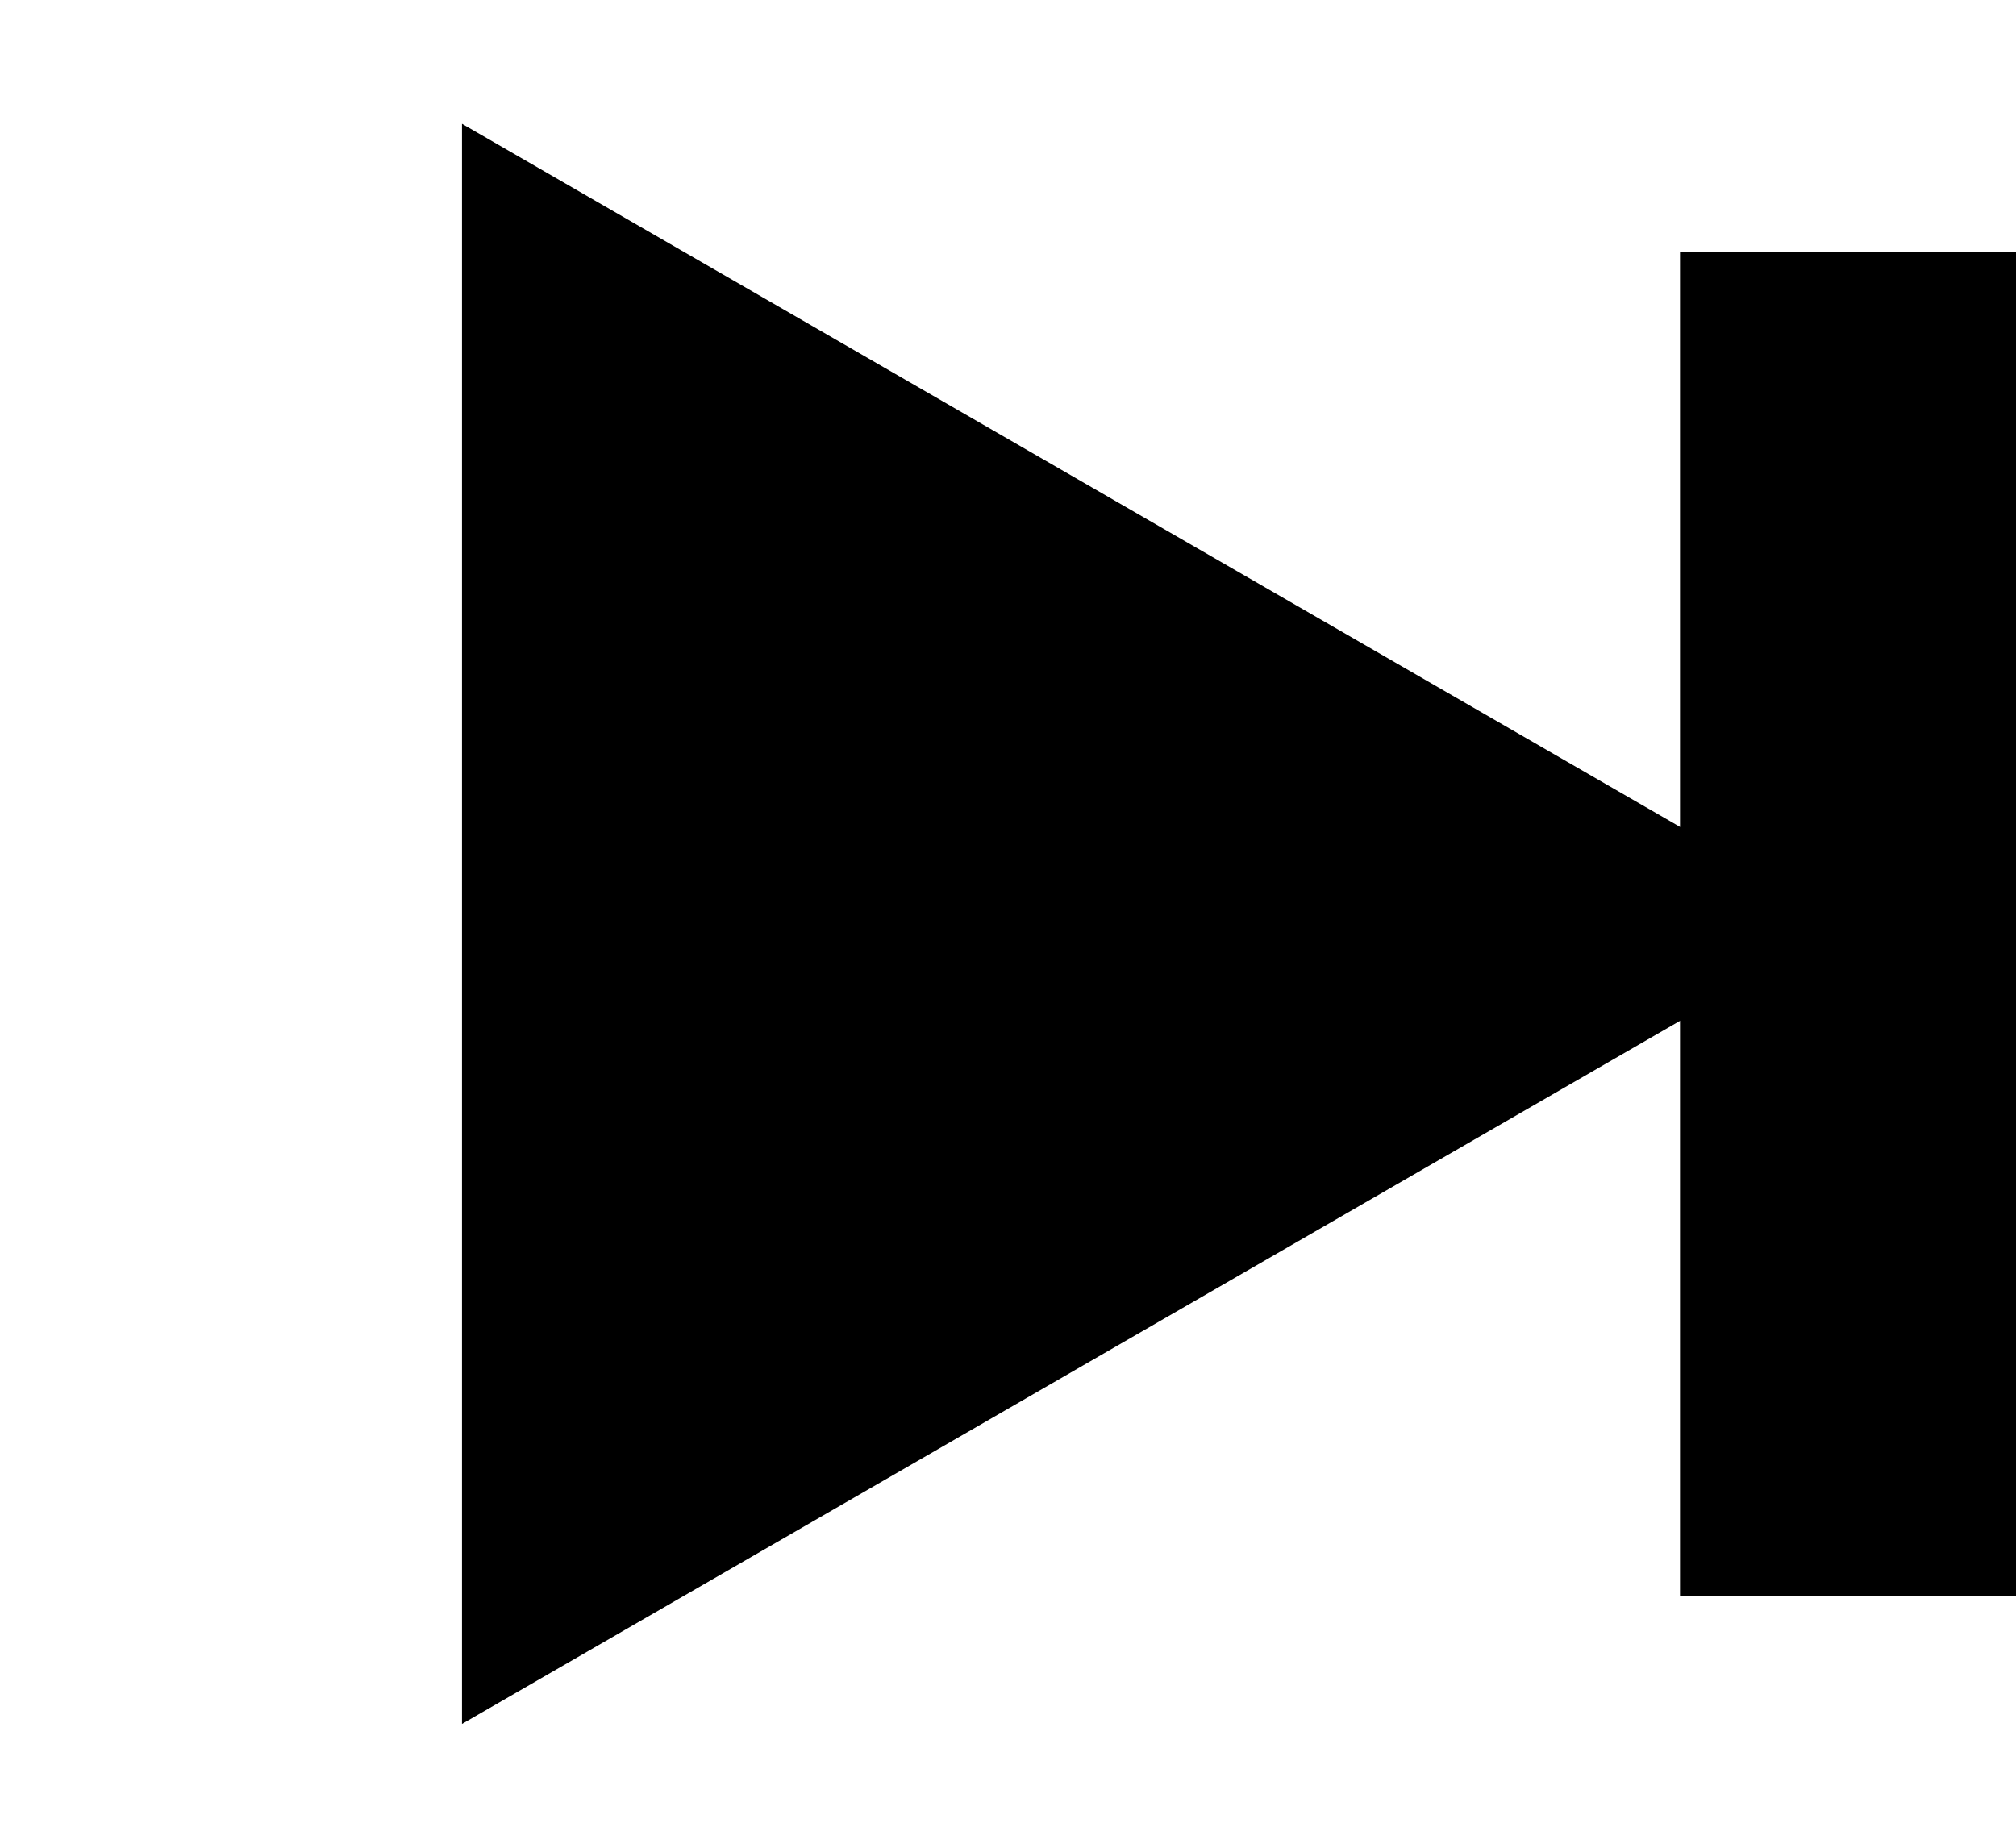
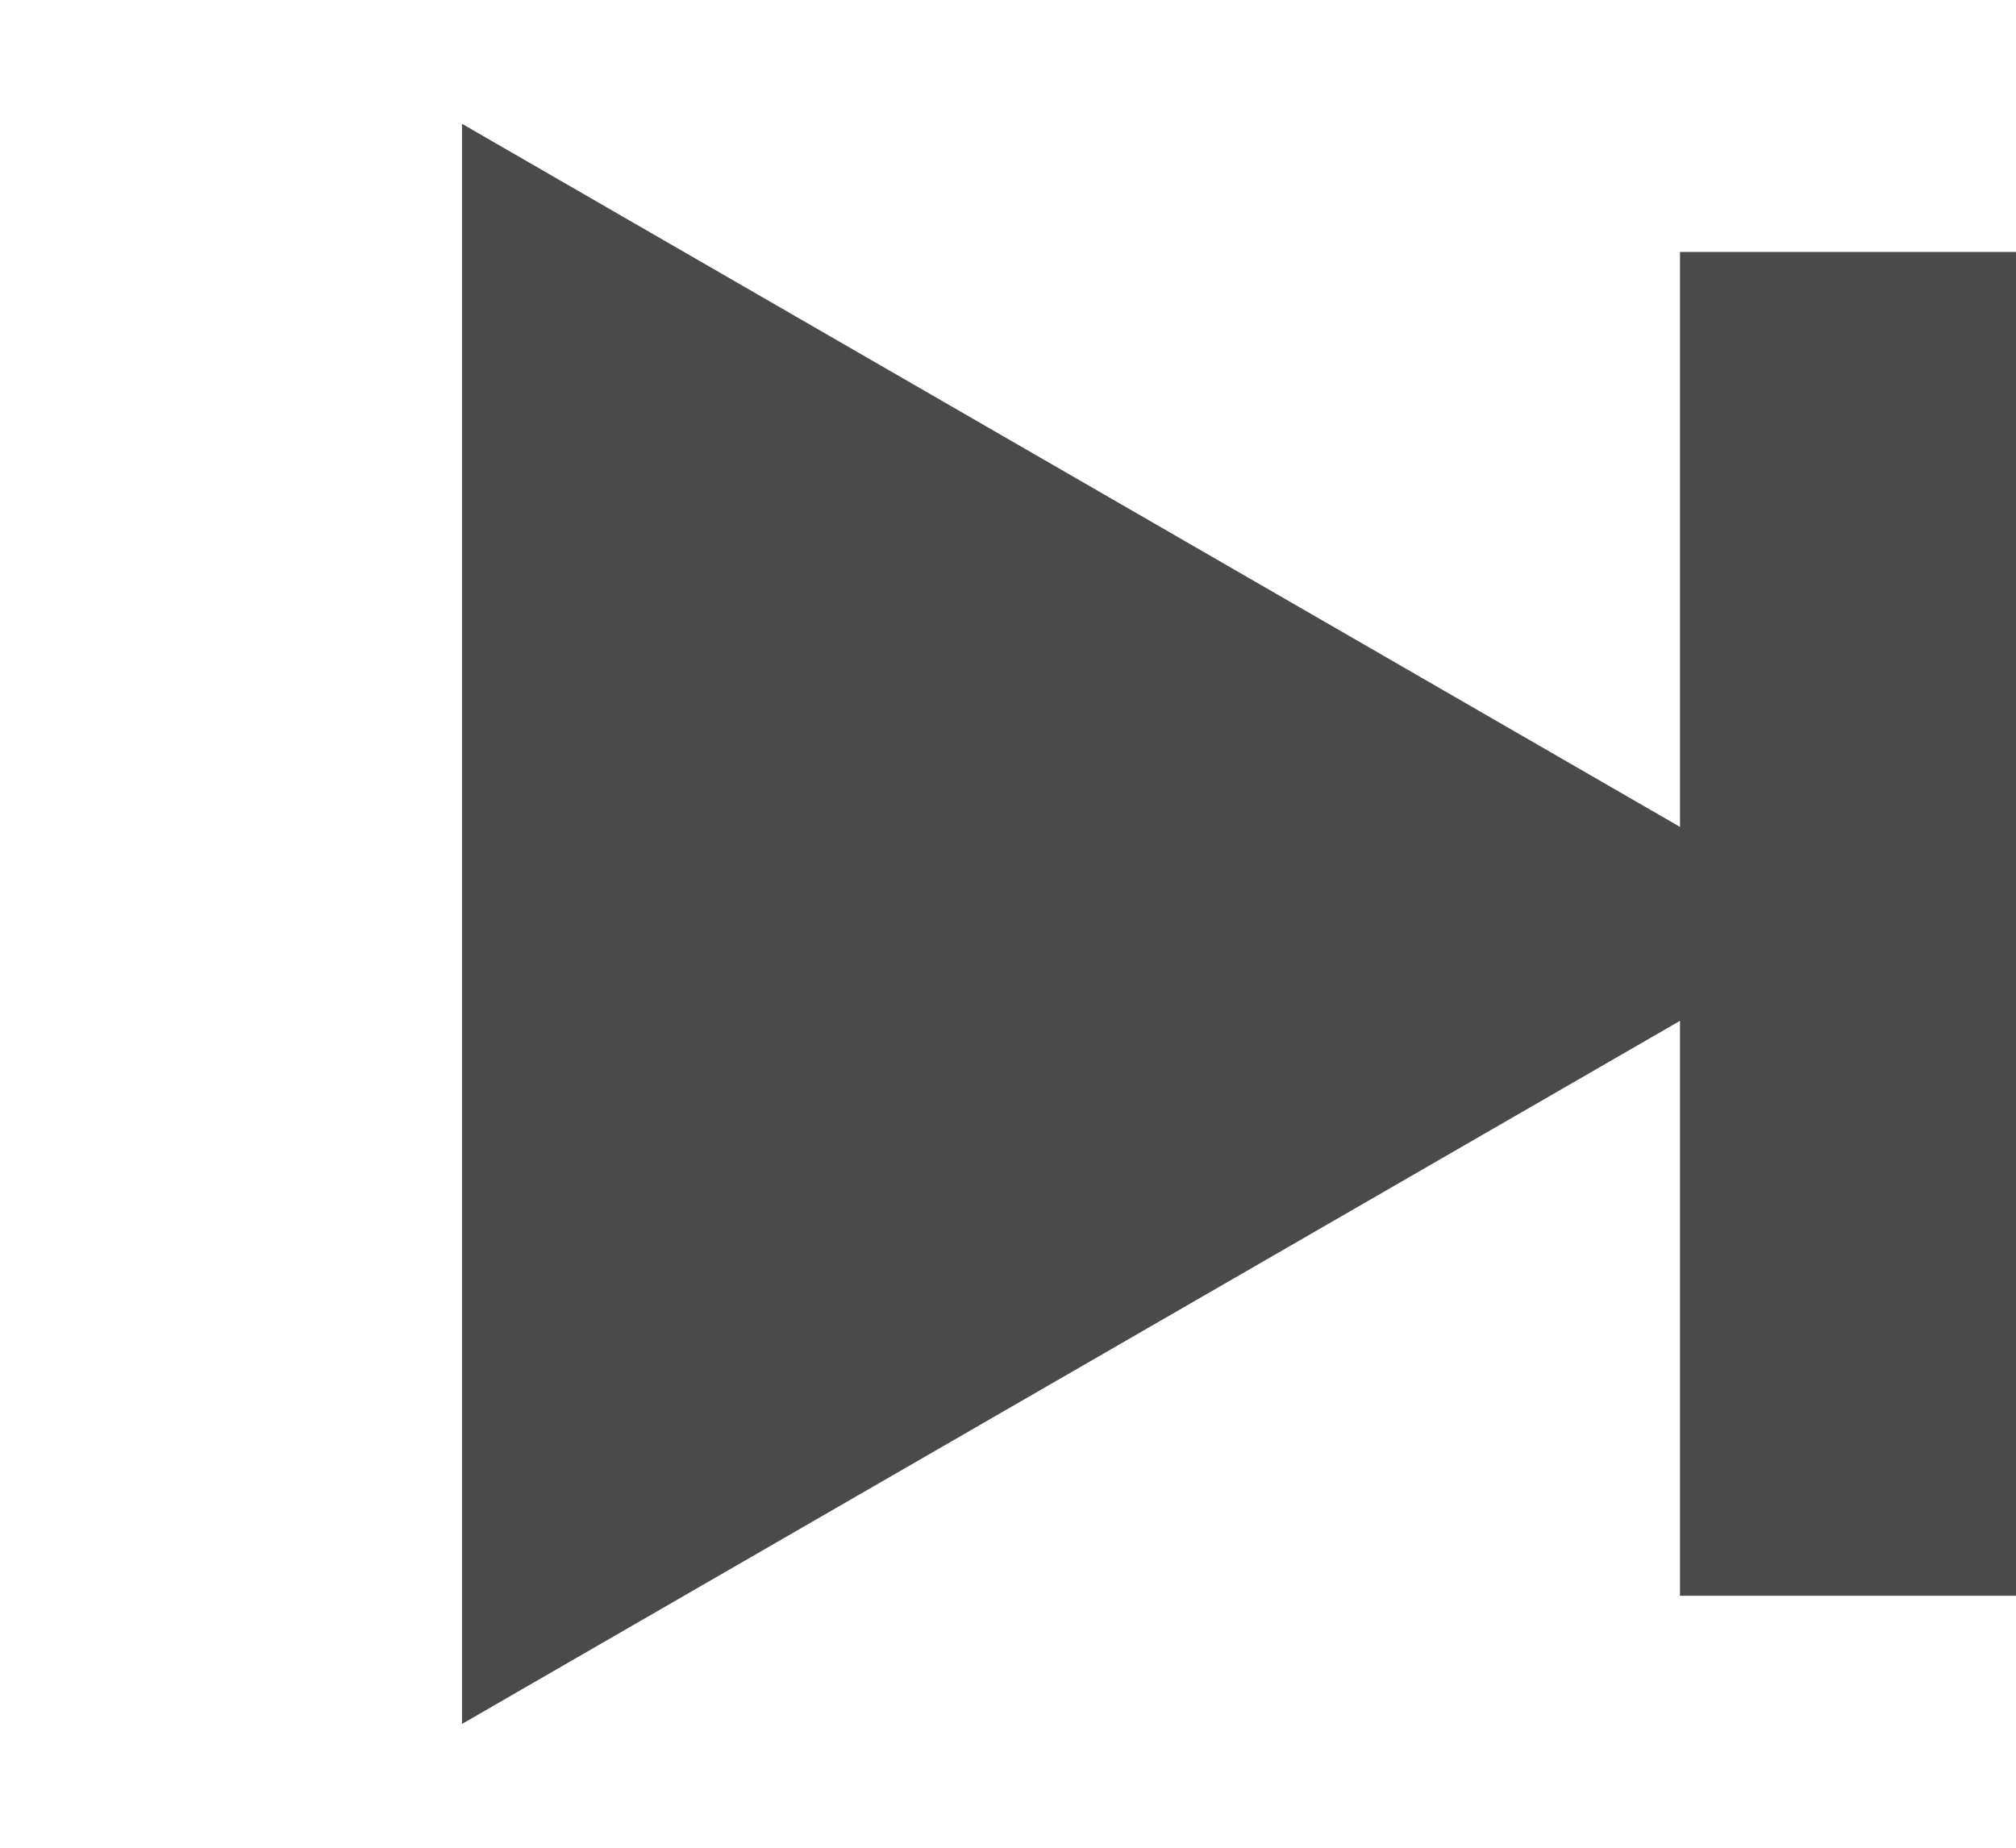
<svg xmlns="http://www.w3.org/2000/svg" width="24" height="22" viewBox="0 0 24 22" fill="none">
  <g id="Group 14">
-     <path id="Polygon 4" d="M22 11L5.5 20.526L5.5 1.474L22 11Z" fill="#000" />
-     <path id="Line 9" d="M22 17V5" stroke="#000" stroke-width="4" stroke-linecap="square" />
+     <path id="Polygon 4" d="M22 11L5.5 20.526L5.5 1.474L22 11Z" fill="#4A4A4A" />
+     <path id="Line 9" d="M22 17V5" stroke="#4A4A4A" stroke-width="4" stroke-linecap="square" />
  </g>
</svg>
